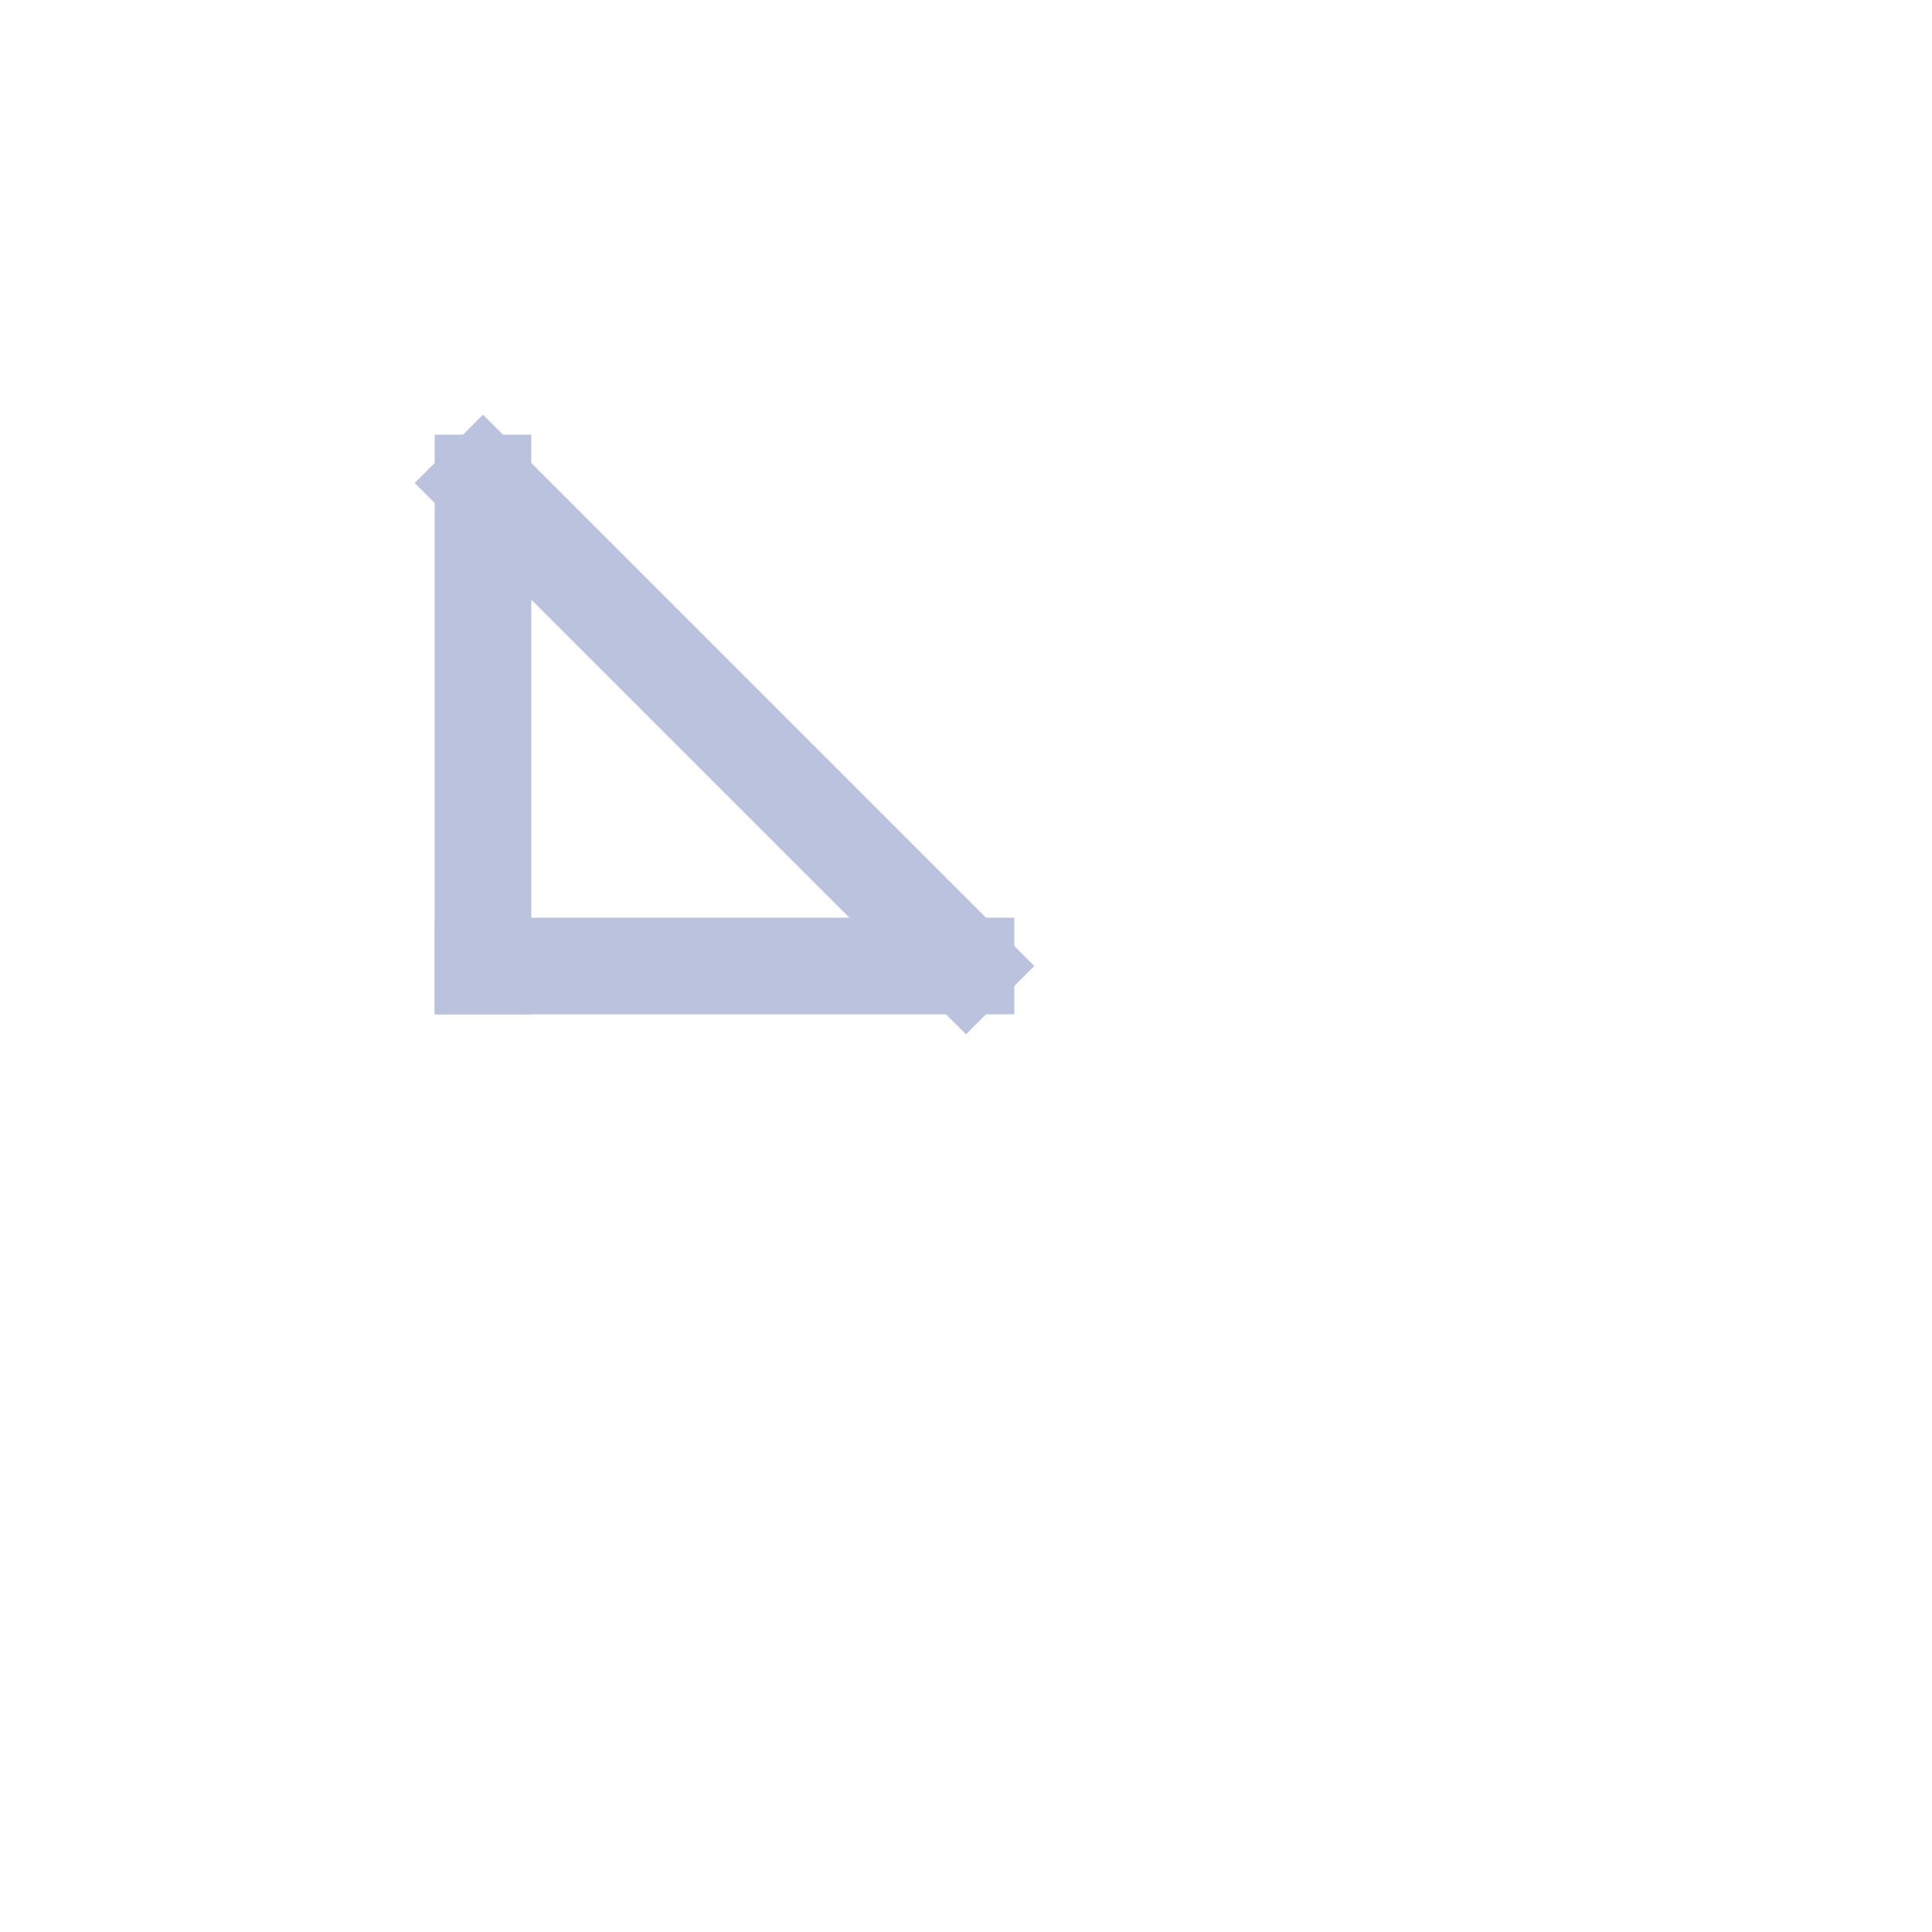
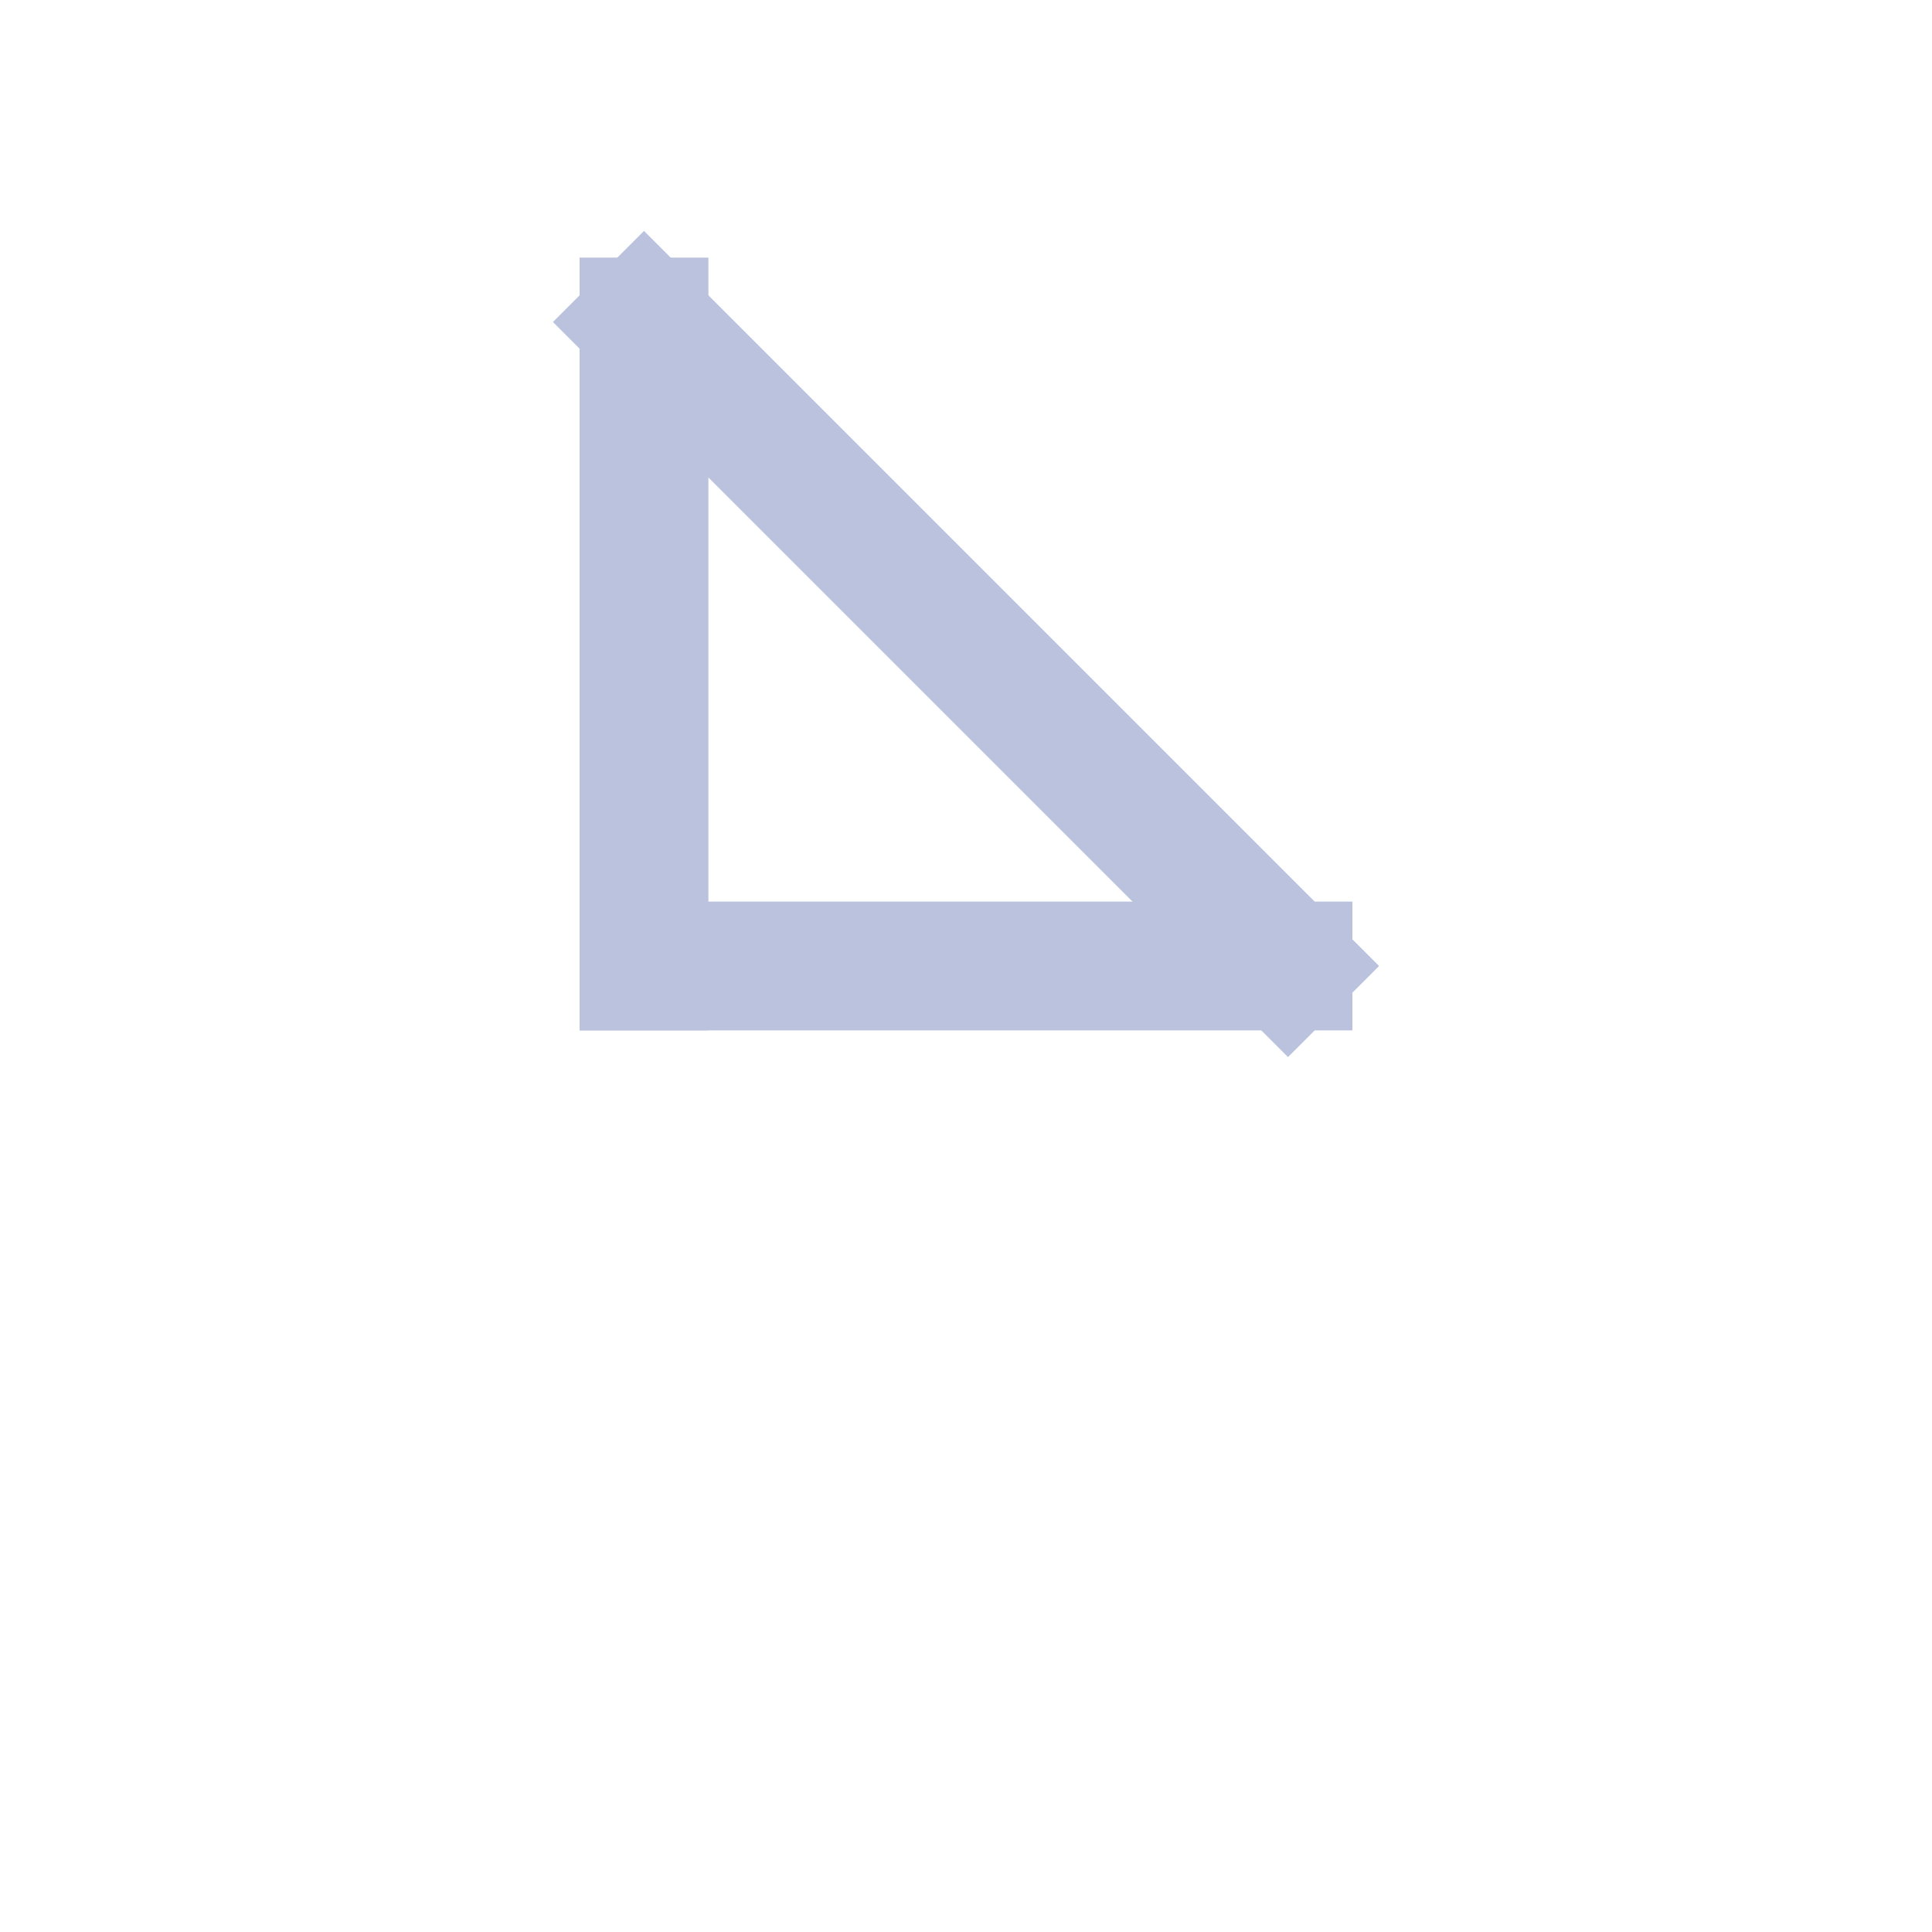
- <svg xmlns="http://www.w3.org/2000/svg" width="150" height="150" viewBox="0 0 200 100">
+ <svg xmlns="http://www.w3.org/2000/svg" width="150" height="150" viewBox="0 0 150 100">
  <defs>
    <g id="p">
      <line x1="0" y1="0" x2="0" y2="100" />
      <line x1="0" y1="0" x2="50" y2="0" />
    </g>
    <g id="b">
      <line x1="0" y1="0" x2="0" y2="100" />
      <line x1="0" y1="100" x2="50" y2="100" />
    </g>
    <g id="t">
      <line x1="50" y1="0" x2="50" y2="100" />
      <line x1="0" y1="0" x2="50" y2="0" />
    </g>
    <g id="k">
      <line x1="0" y1="0" x2="0" y2="50" />
      <line x1="0" y1="50" x2="50" y2="100" />
    </g>
    <g id="f">
      <line x1="0" y1="0" x2="0" y2="50" />
      <line x1="0" y1="0" x2="50" y2="0" />
    </g>
    <g id="sh">
      <line x1="0" y1="0" x2="0" y2="50" />
      <line x1="0" y1="0" x2="50" y2="50" />
    </g>
    <g id="zh">
      <line x1="0" y1="0" x2="0" y2="50" />
    </g>
    <g id="h">
      <line x1="0" y1="0" x2="0" y2="50" />
      <line x1="0" y1="50" x2="50" y2="50" />
      <line x1="50" y1="50" x2="50" y2="100" />
    </g>
    <g id="u">
      <line x1="0" y1="0" x2="0" y2="50" />
      <line x1="0" y1="50" x2="50" y2="50" />
      <line x1="0" y1="0" x2="50" y2="0" />
      <line x1="50" y1="0" x2="50" y2="50" />
    </g>
    <g id="o">
      <line x1="0" y1="0" x2="0" y2="50" />
      <line x1="0" y1="50" x2="50" y2="50" />
      <line x1="0" y1="0" x2="50" y2="0" />
    </g>
    <g id="ough">
      <line x1="0" y1="0" x2="0" y2="50" />
      <line x1="0" y1="50" x2="50" y2="50" />
      <line x1="0" y1="0" x2="50" y2="50" />
    </g>
    <g id="a">
      <line x1="0" y1="0" x2="0" y2="50" />
      <line x1="0" y1="0" x2="50" y2="50" />
      <line x1="0" y1="50" x2="50" y2="100" />
    </g>
    <g id="*">
      <line x1="0" y1="0" x2="0" y2="50" />
      <line x1="0" y1="0" x2="50" y2="50" />
      <line x1="0" y1="50" x2="-50" y2="100" />
    </g>
    <g id="mb">
      <line x1="0" y1="0" x2="0" y2="50" />
      <line x1="0" y1="50" x2="50" y2="50" />
      <line x1="0" y1="50" x2="50" y2="100" />
    </g>
    <g id="ng">
      <line x1="0" y1="0" x2="0" y2="50" />
      <line x1="0" y1="50" x2="50" y2="0" />
      <line x1="0" y1="50" x2="50" y2="100" />
    </g>
  </defs>
  <g stroke="#bac2de" stroke-width="10" stroke-linecap="square" fill="none">
    <use href="#ough" transform="translate(50,0)" />
  </g>
</svg>
